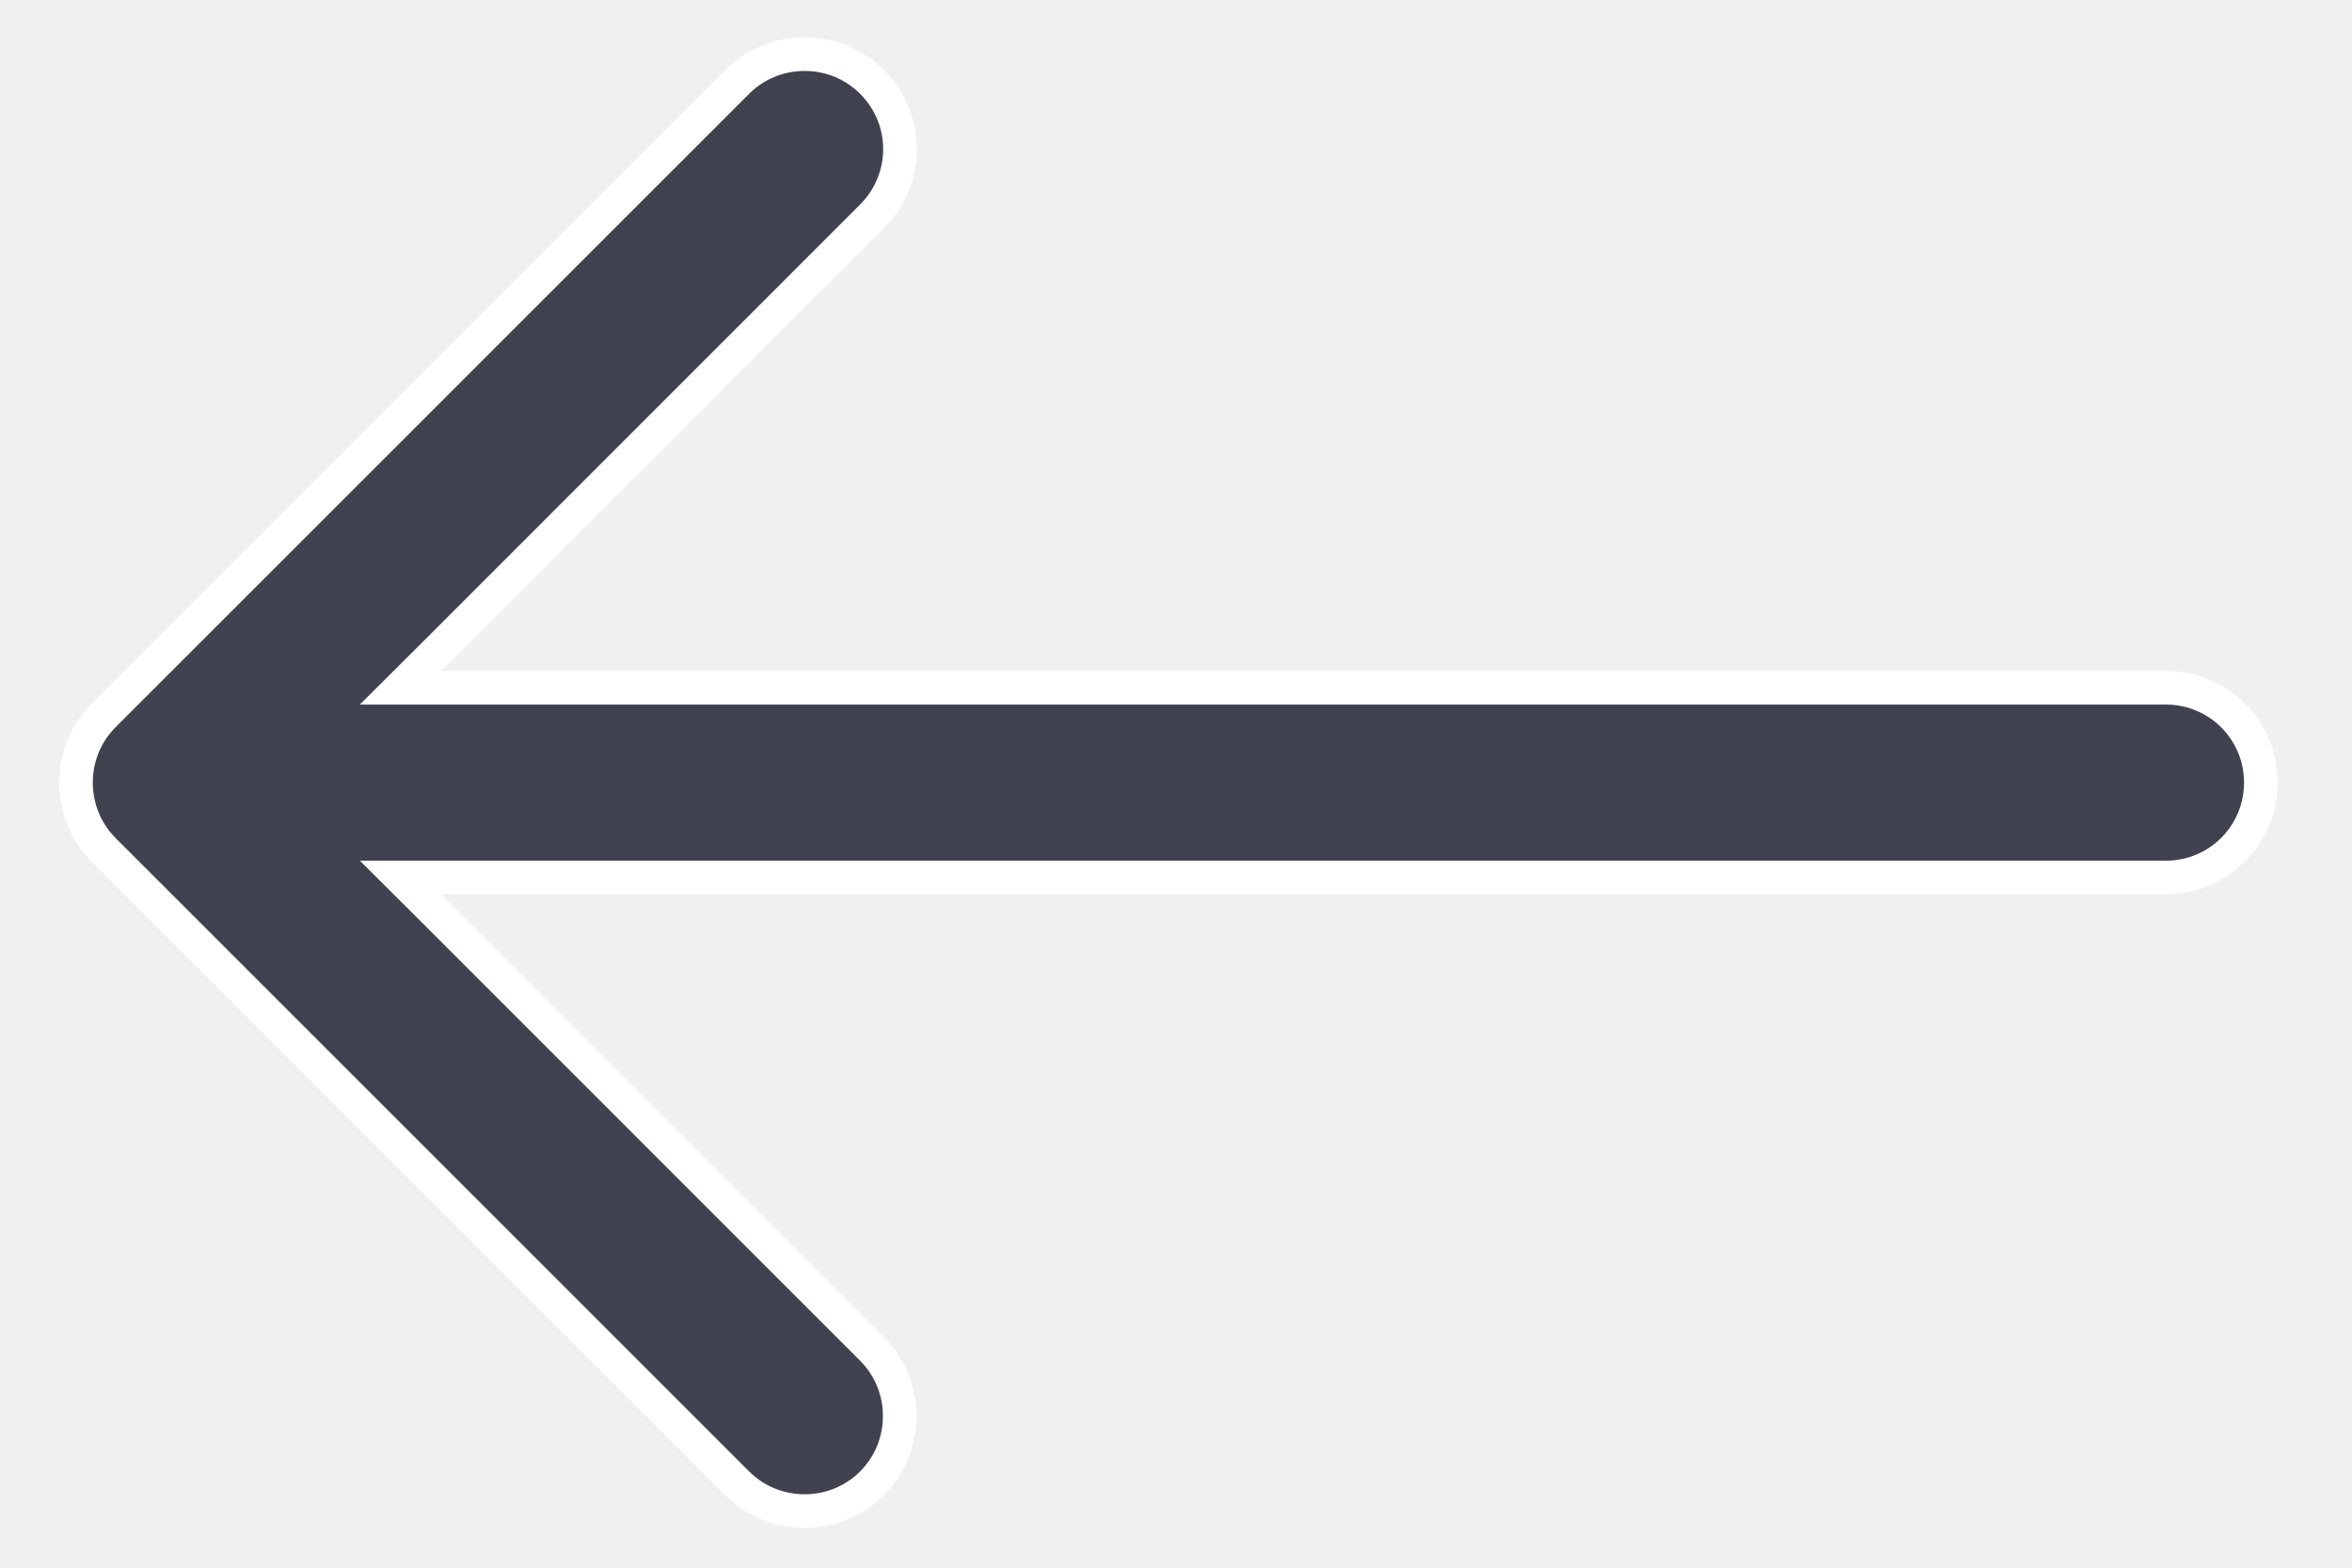
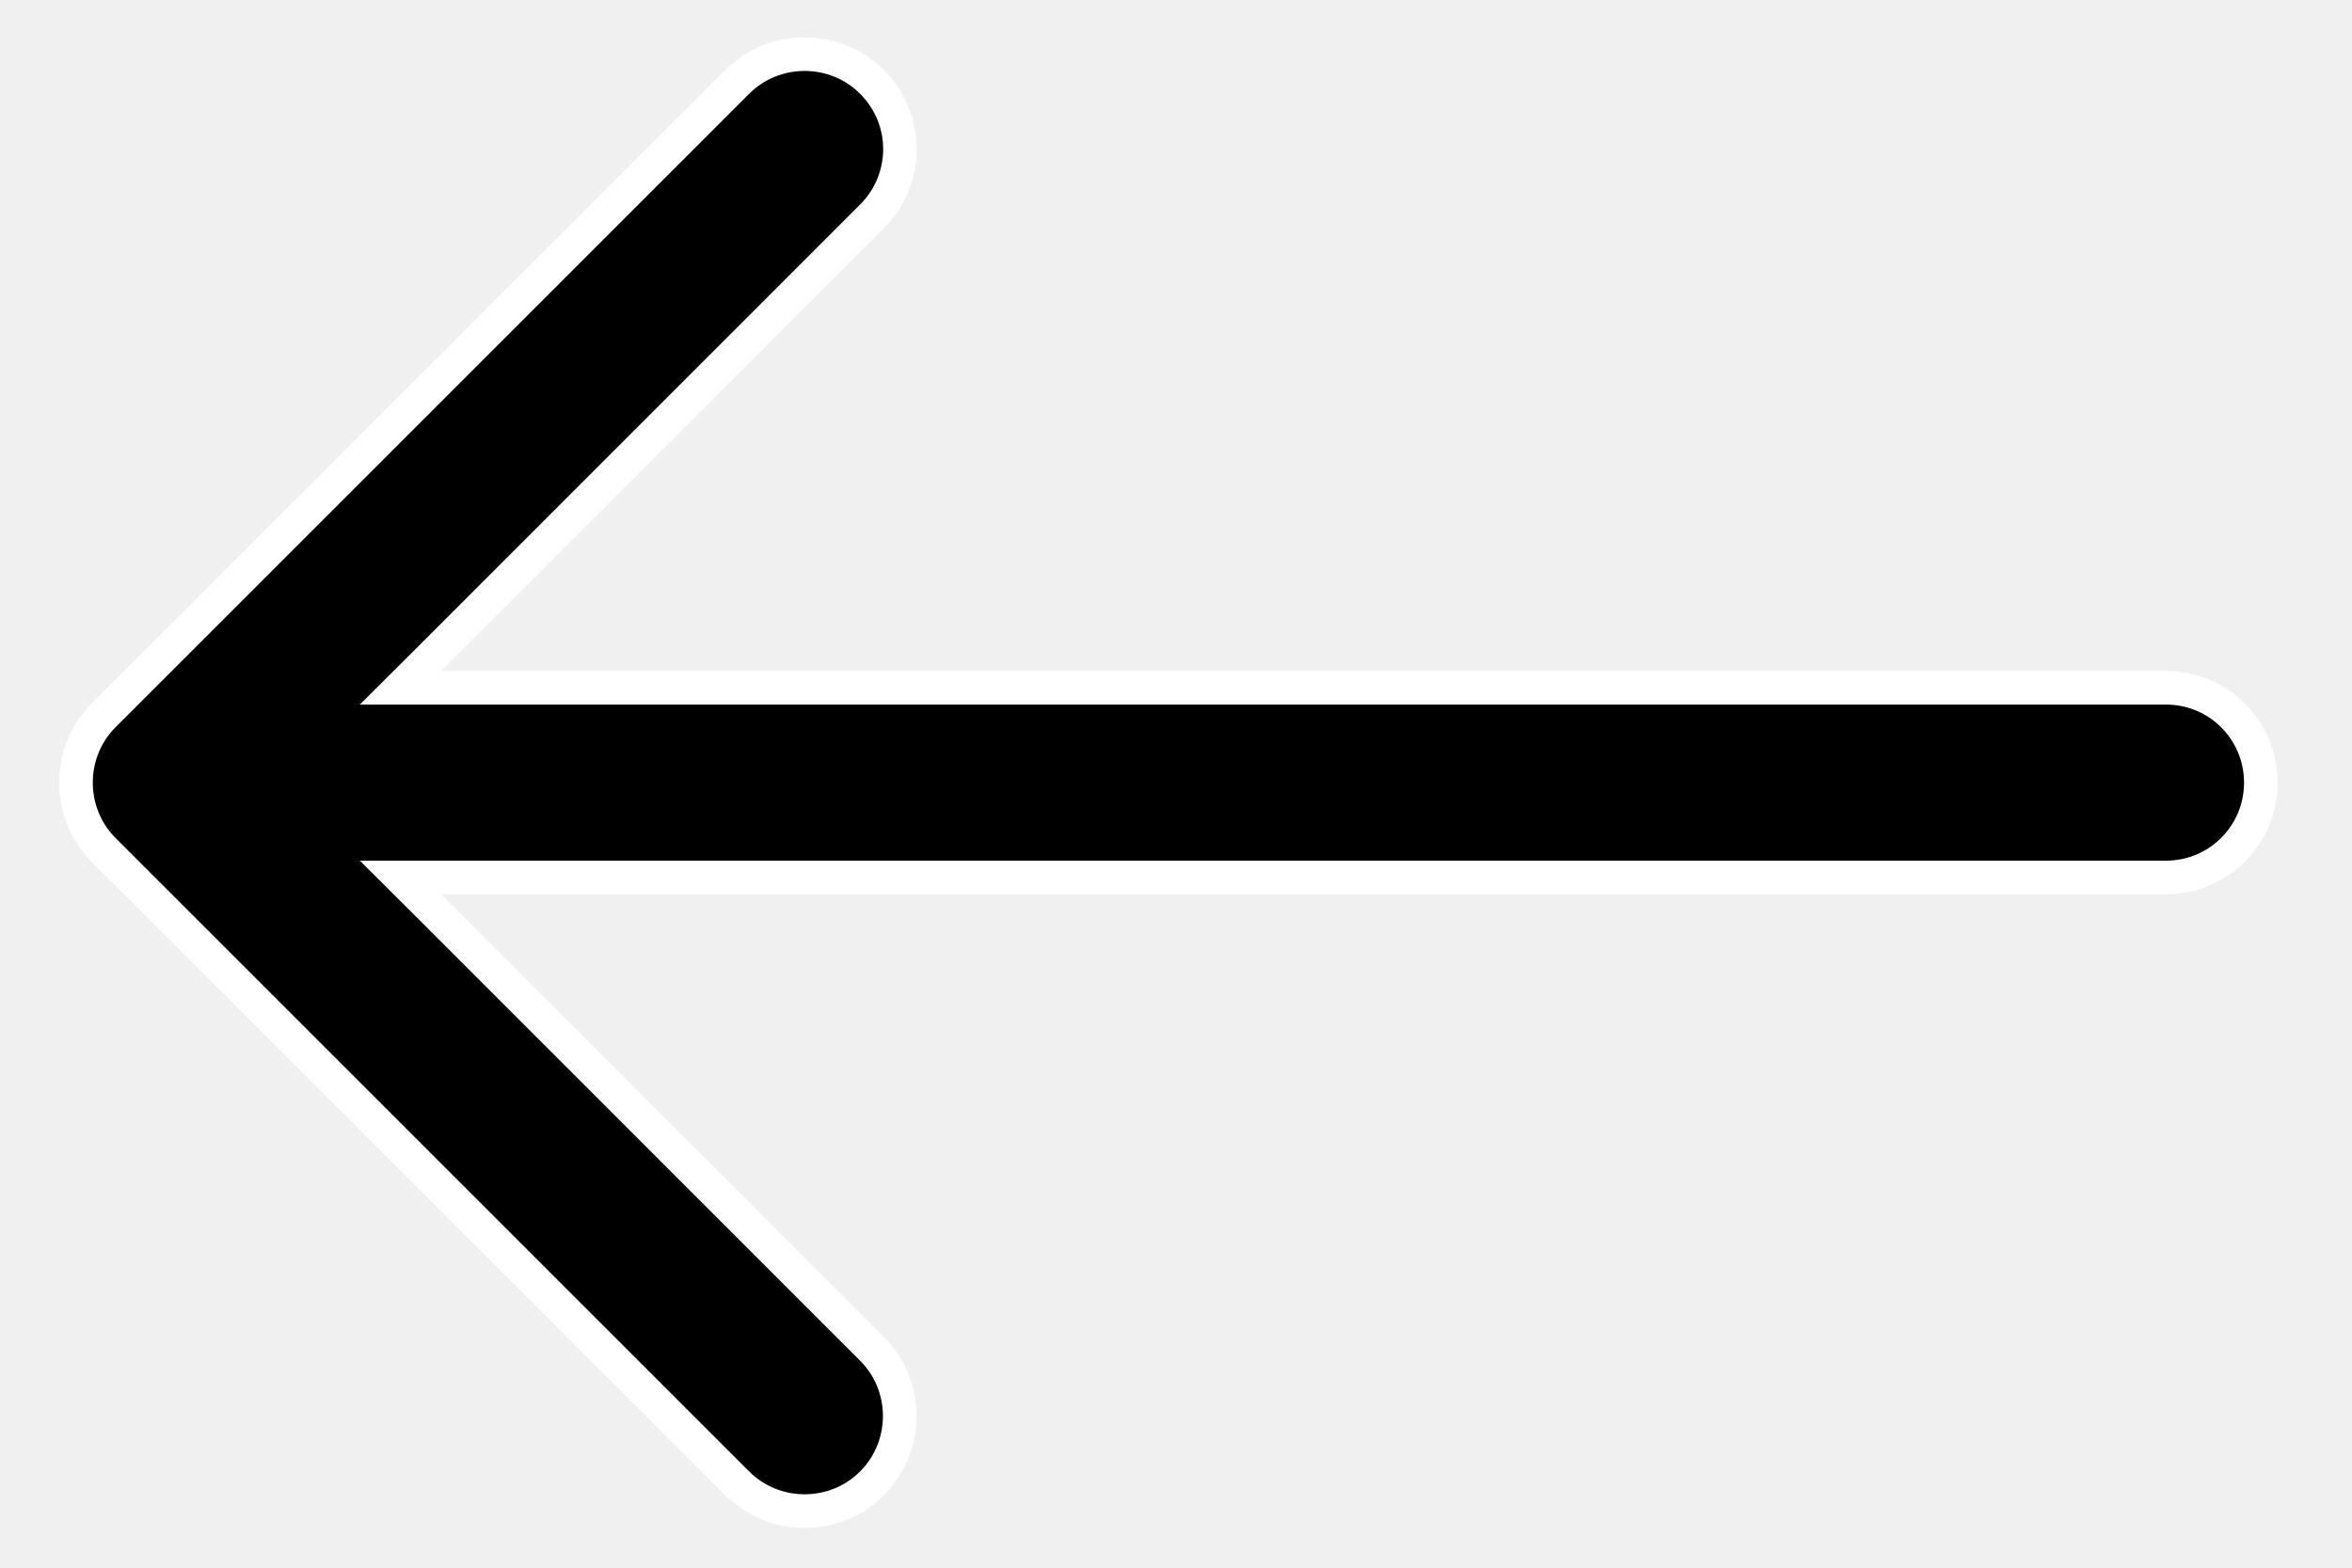
- <svg xmlns="http://www.w3.org/2000/svg" width="21" height="14" viewBox="0 0 21 14" fill="none">
-   <path d="M3.939 6.142L3.576 6.142L3.833 5.886L7.785 1.933C8.116 1.602 8.122 1.068 7.785 0.731C7.455 0.401 6.914 0.401 6.583 0.731L0.926 6.388C0.596 6.718 0.596 7.26 0.926 7.59L6.583 13.247C6.914 13.577 7.455 13.577 7.785 13.247C8.116 12.916 8.116 12.375 7.785 12.045L3.833 8.092L3.576 7.836L3.939 7.836H19.339C19.808 7.836 20.186 7.458 20.186 6.989C20.186 6.52 19.808 6.142 19.339 6.142L3.939 6.142Z" fill="#41424F" stroke="white" stroke-width="0.3" />
+ <svg xmlns="http://www.w3.org/2000/svg" viewBox="0 0 21 14" fill="none">
+   <path d="M3.939 6.142L3.576 6.142L3.833 5.886L7.785 1.933C8.116 1.602 8.122 1.068 7.785 0.731C7.455 0.401 6.914 0.401 6.583 0.731L0.926 6.388C0.596 6.718 0.596 7.26 0.926 7.59L6.583 13.247C6.914 13.577 7.455 13.577 7.785 13.247C8.116 12.916 8.116 12.375 7.785 12.045L3.833 8.092L3.576 7.836L3.939 7.836H19.339C19.808 7.836 20.186 7.458 20.186 6.989C20.186 6.52 19.808 6.142 19.339 6.142L3.939 6.142Z" fill="currentColor" stroke="white" stroke-width="0.3" />
</svg>
